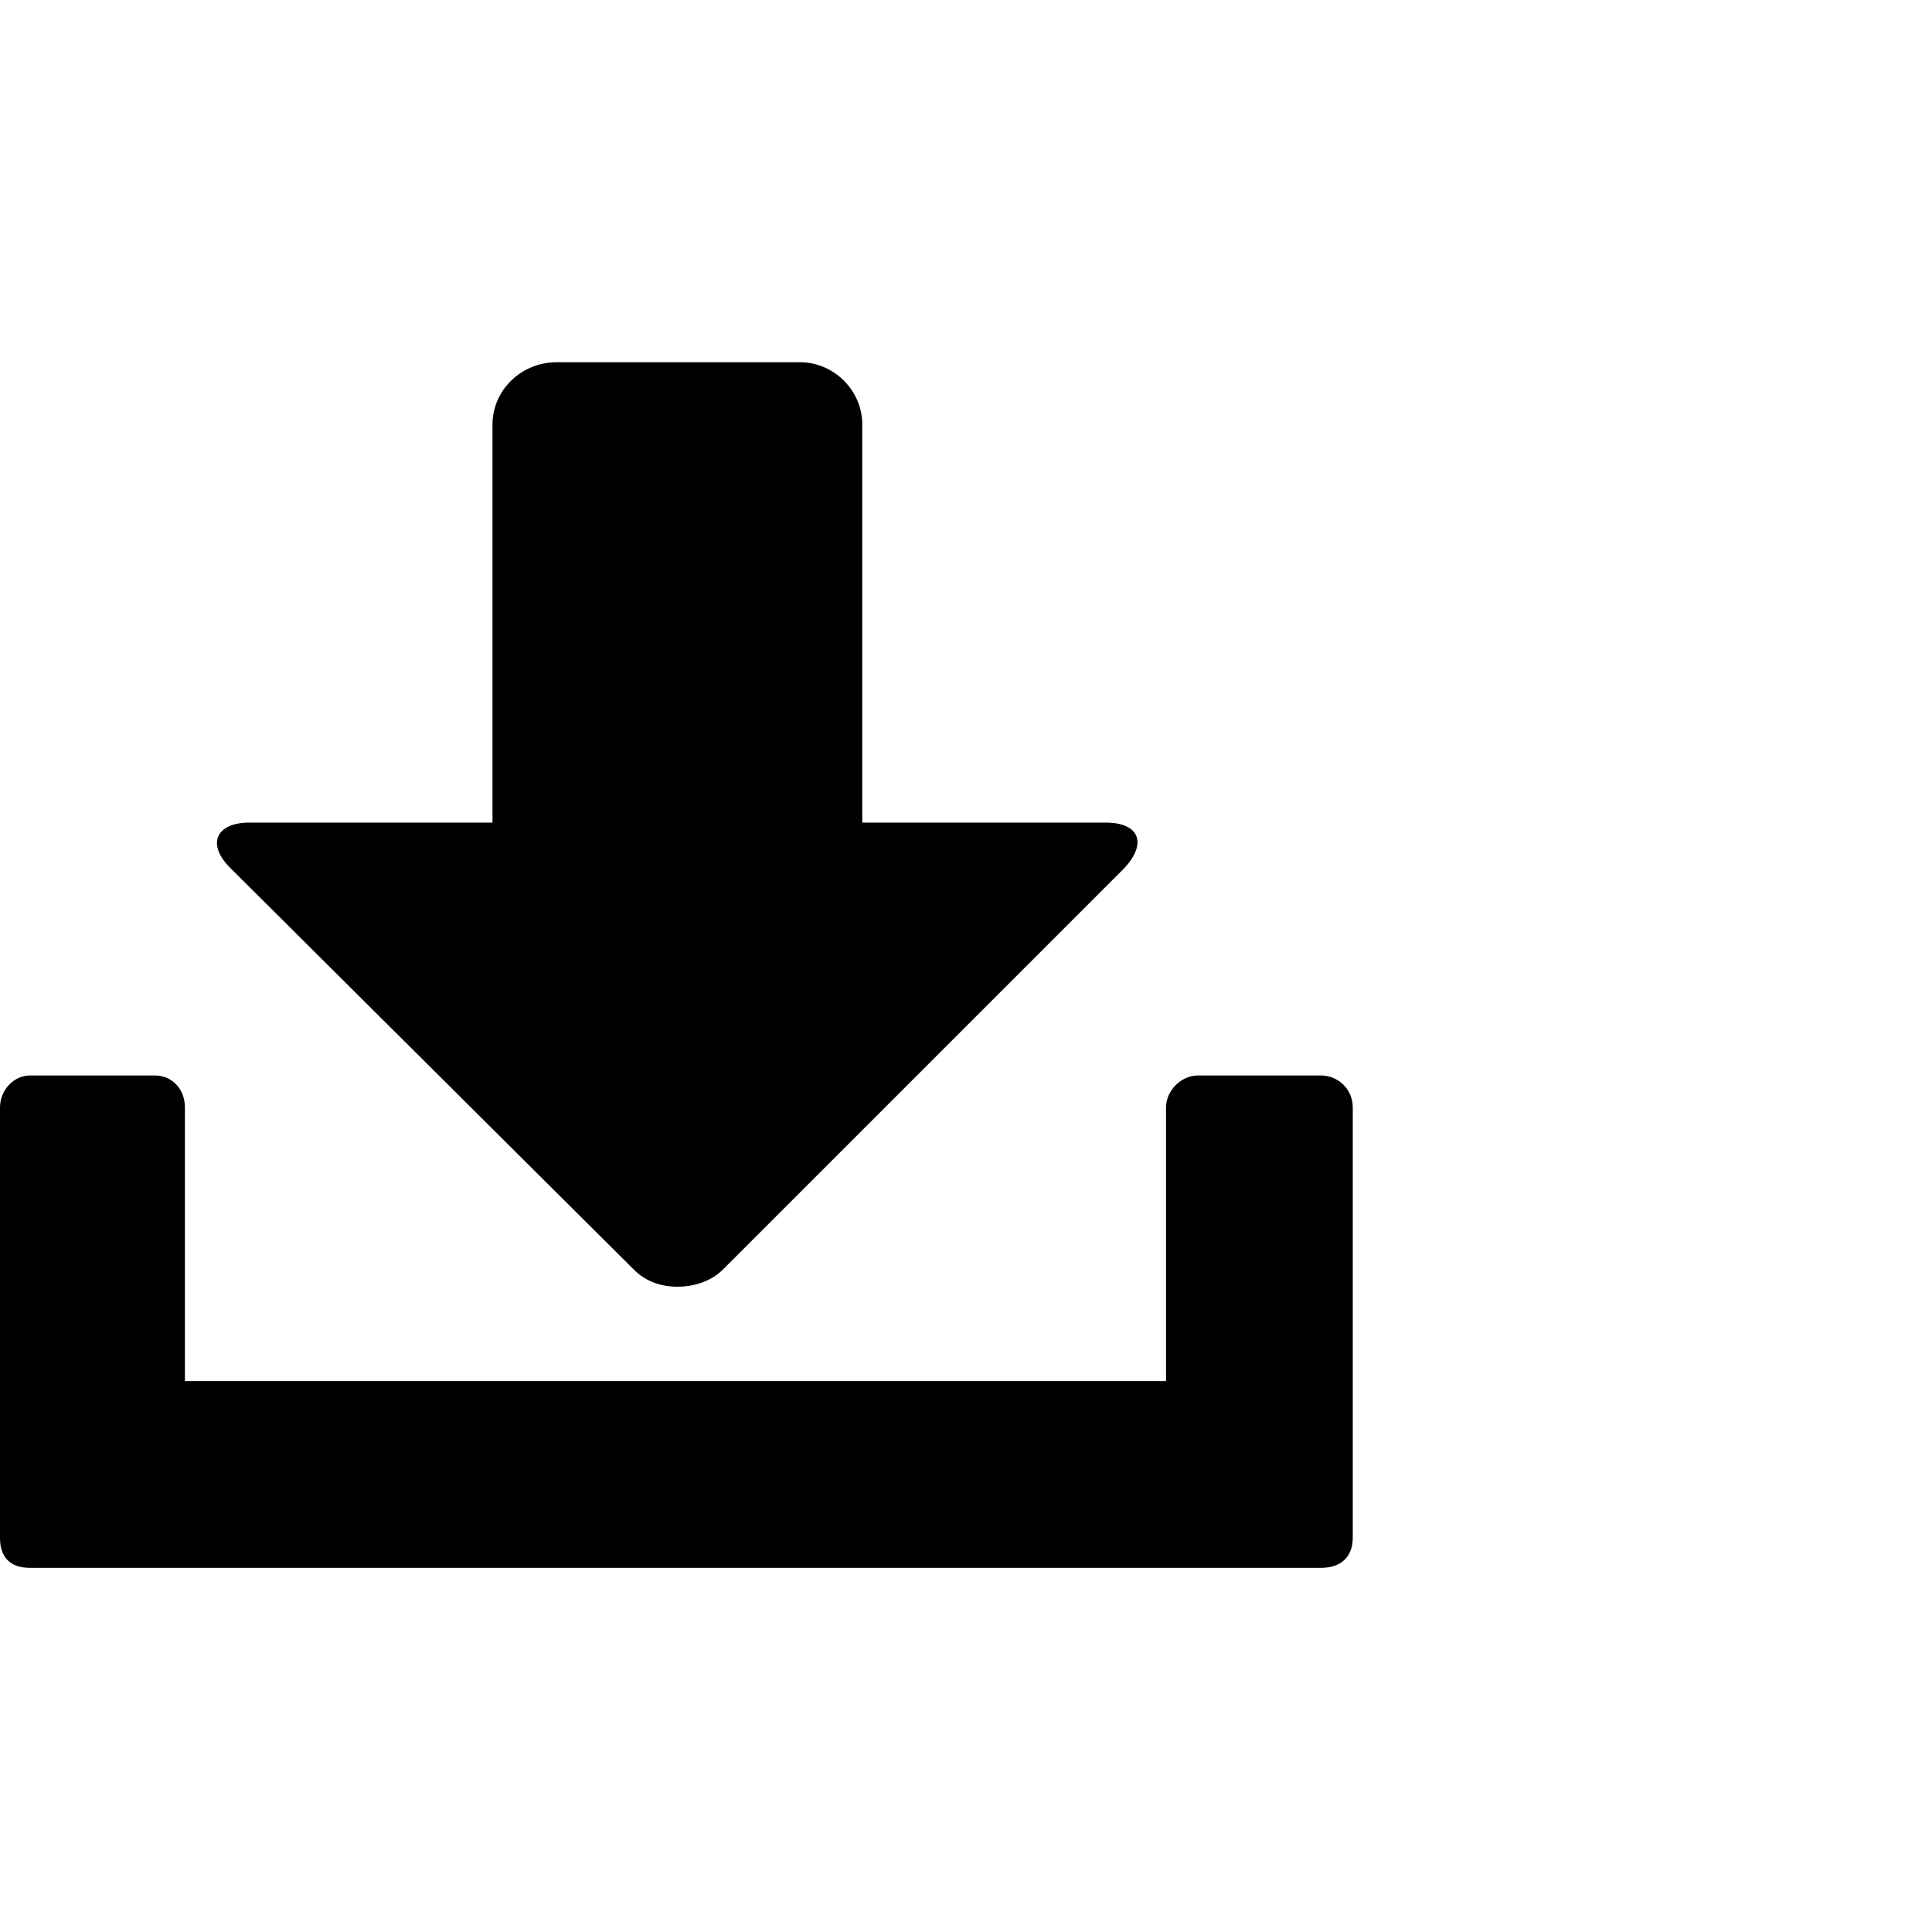
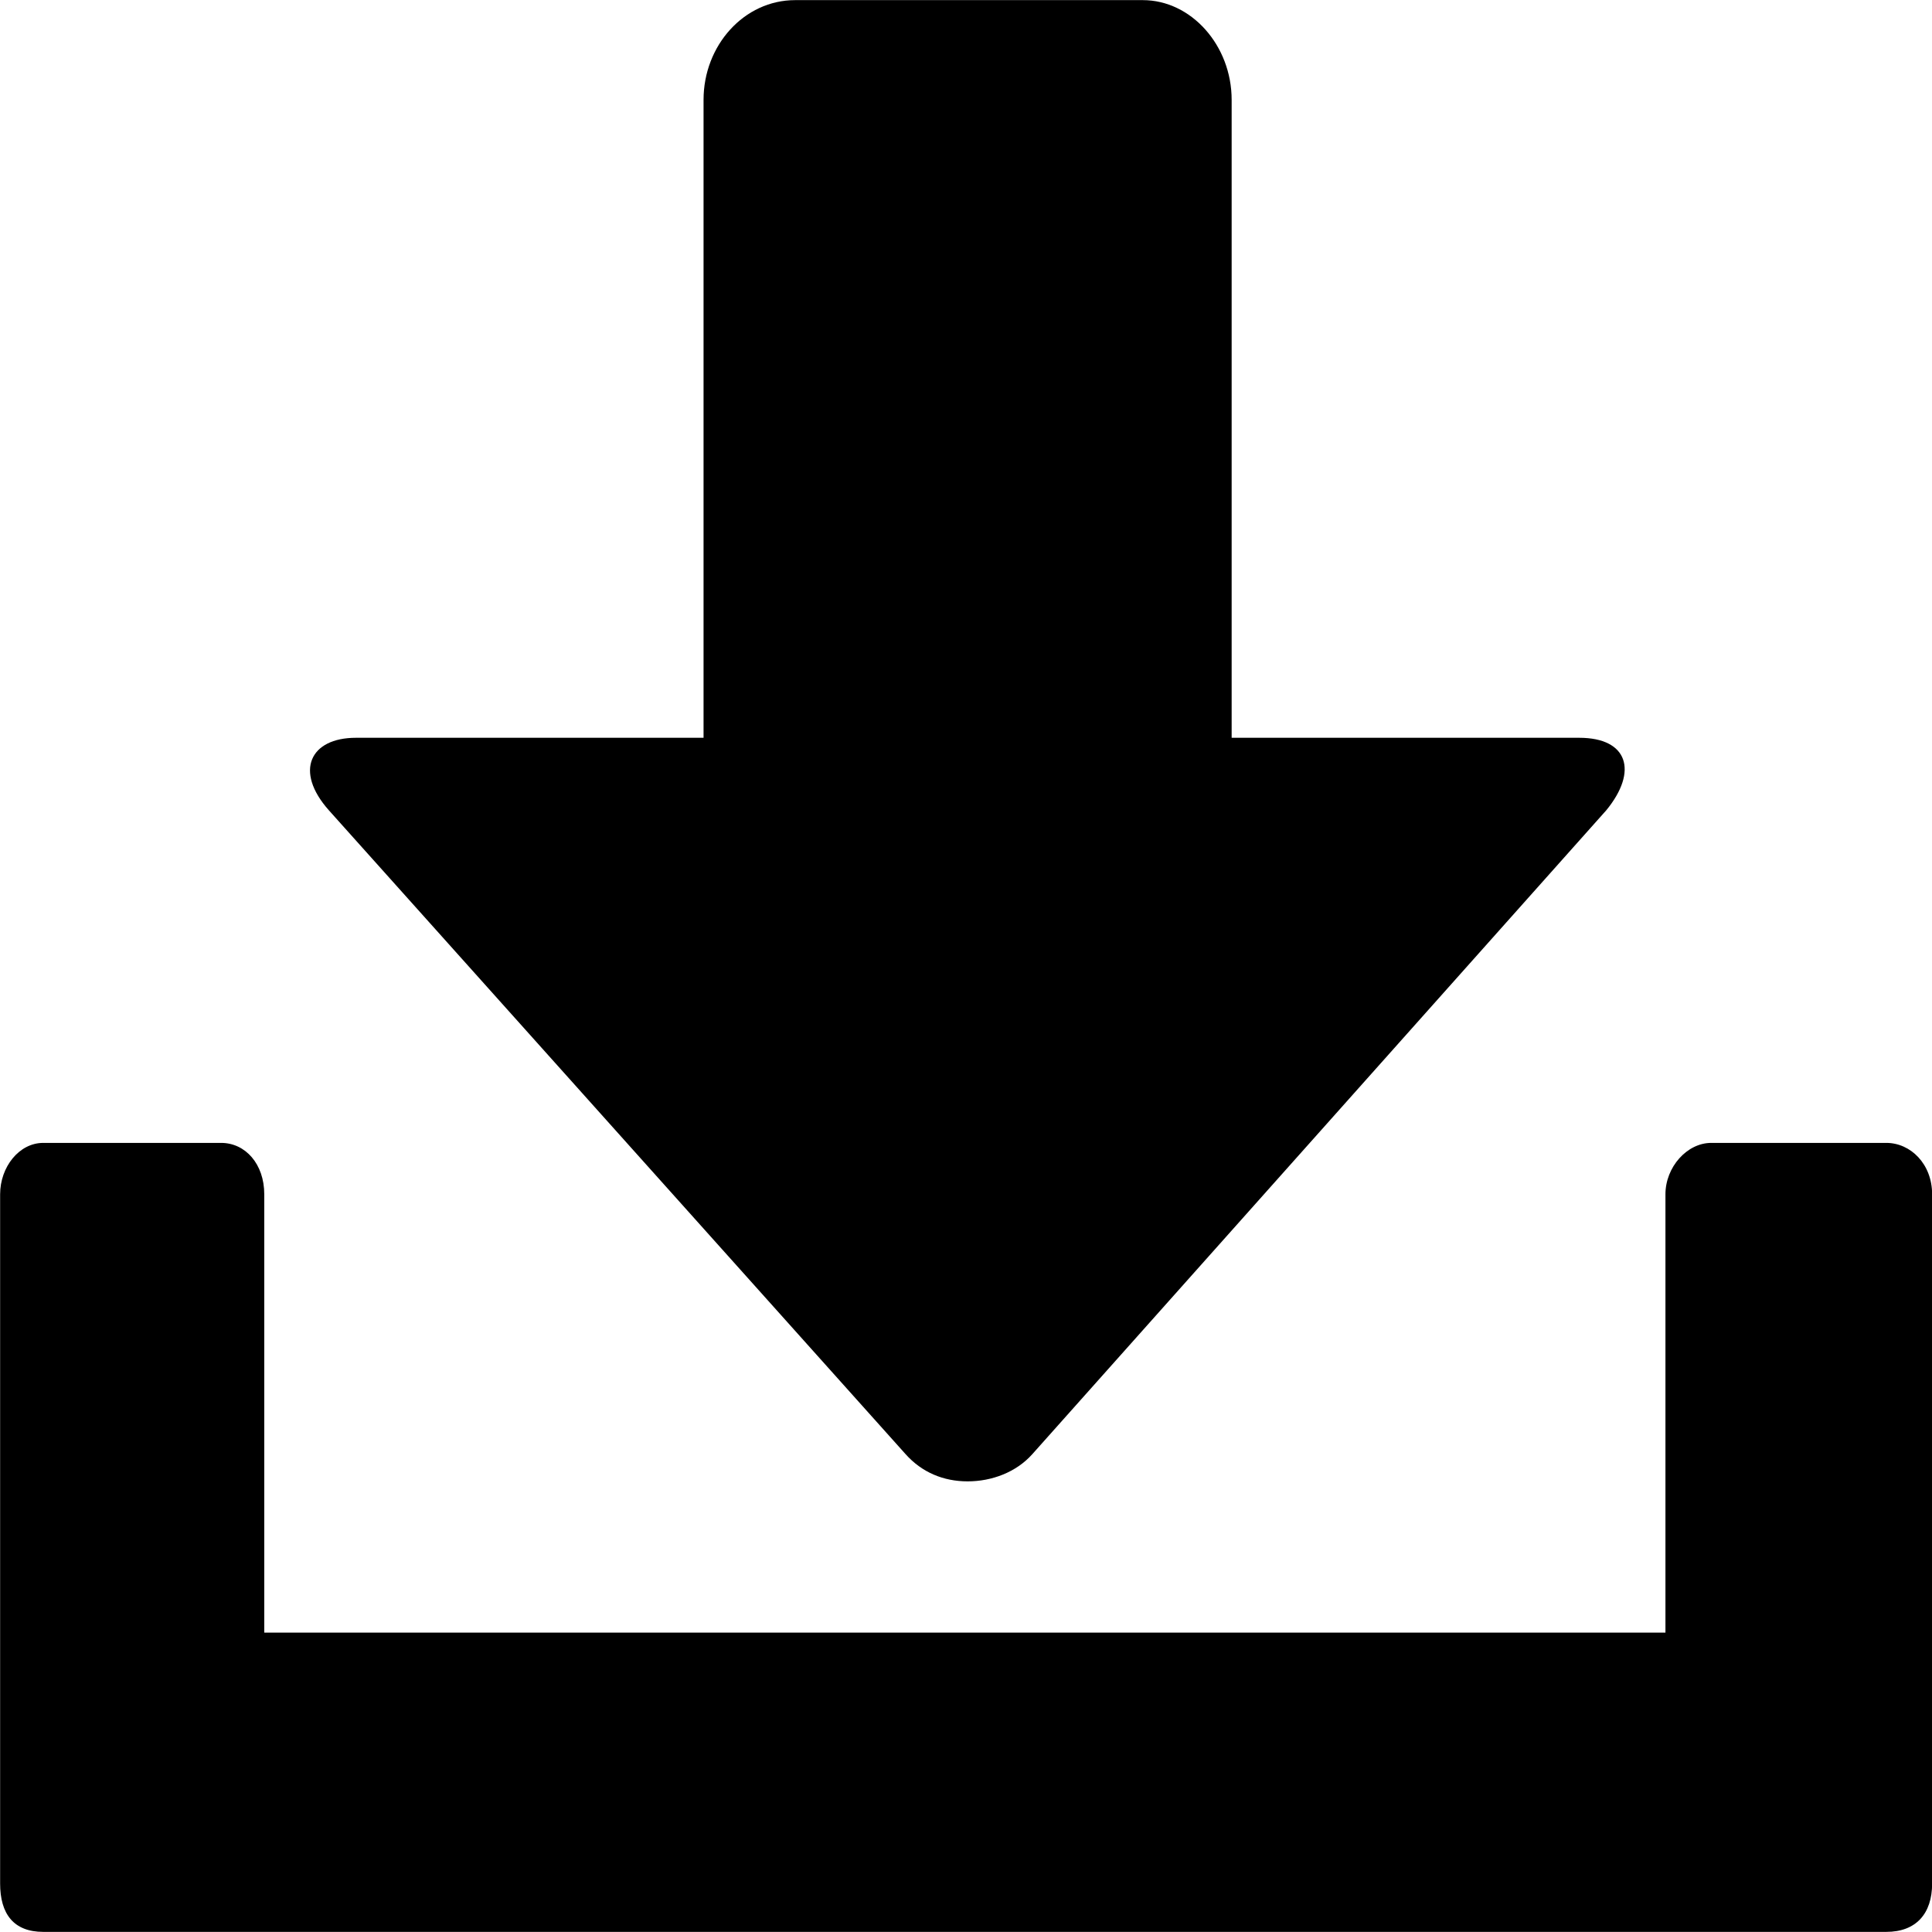
- <svg xmlns="http://www.w3.org/2000/svg" fill="#000000" width="800px" height="800px" viewBox="0 0 32 32" version="1.1">
-   <path d="M18.313 13.625h-4.031v-6.594c0-0.563-0.469-1.031-1.031-1.031h-4.031c-0.594 0-1.063 0.469-1.063 1.031v6.594h-4.031c-0.531 0-0.719 0.344-0.313 0.75l6.688 6.656c0.188 0.188 0.438 0.281 0.719 0.281s0.563-0.094 0.75-0.281l6.656-6.656c0.375-0.406 0.25-0.75-0.313-0.75zM0 18.344v7.125c0 0.313 0.156 0.5 0.5 0.5h21.375c0.344 0 0.531-0.188 0.531-0.5v-7.125c0-0.313-0.25-0.531-0.531-0.531h-2.031c-0.281 0-0.531 0.25-0.531 0.531v4.531h-16.25v-4.531c0-0.313-0.219-0.531-0.5-0.531h-2.063c-0.281 0-0.5 0.25-0.5 0.531z" />
+ <svg xmlns="http://www.w3.org/2000/svg" fill="#000000" width="800px" height="800px" viewBox="0 0 32 32" version="1.1" id="svg6">
+   <defs id="defs10" />
+   <path d="M 26.157,12.22 H 20.4 V 1.654 c 0,-0.902 -0.67,-1.652 -1.472,-1.652 h -5.757 c -0.848,0 -1.518,0.751 -1.518,1.652 V 12.22 H 5.895 c -0.758,0 -1.027,0.551 -0.447,1.202 L 15,24.086 c 0.269,0.301 0.626,0.45 1.027,0.45 0.401,0 0.804,-0.151 1.071,-0.45 L 26.604,13.422 C 27.139,12.771 26.961,12.22 26.157,12.22 Z M 0.002,19.781 v 11.416 c 0,0.502 0.223,0.801 0.714,0.801 H 31.244 c 0.491,0 0.758,-0.301 0.758,-0.801 V 19.781 c 0,-0.502 -0.357,-0.851 -0.758,-0.851 h -2.901 c -0.401,0 -0.758,0.401 -0.758,0.851 v 7.26 H 4.377 v -7.26 c 0,-0.502 -0.313,-0.851 -0.714,-0.851 H 0.716 c -0.401,0 -0.714,0.401 -0.714,0.851 z" id="path4" style="stroke-width:1.513" />
</svg>
